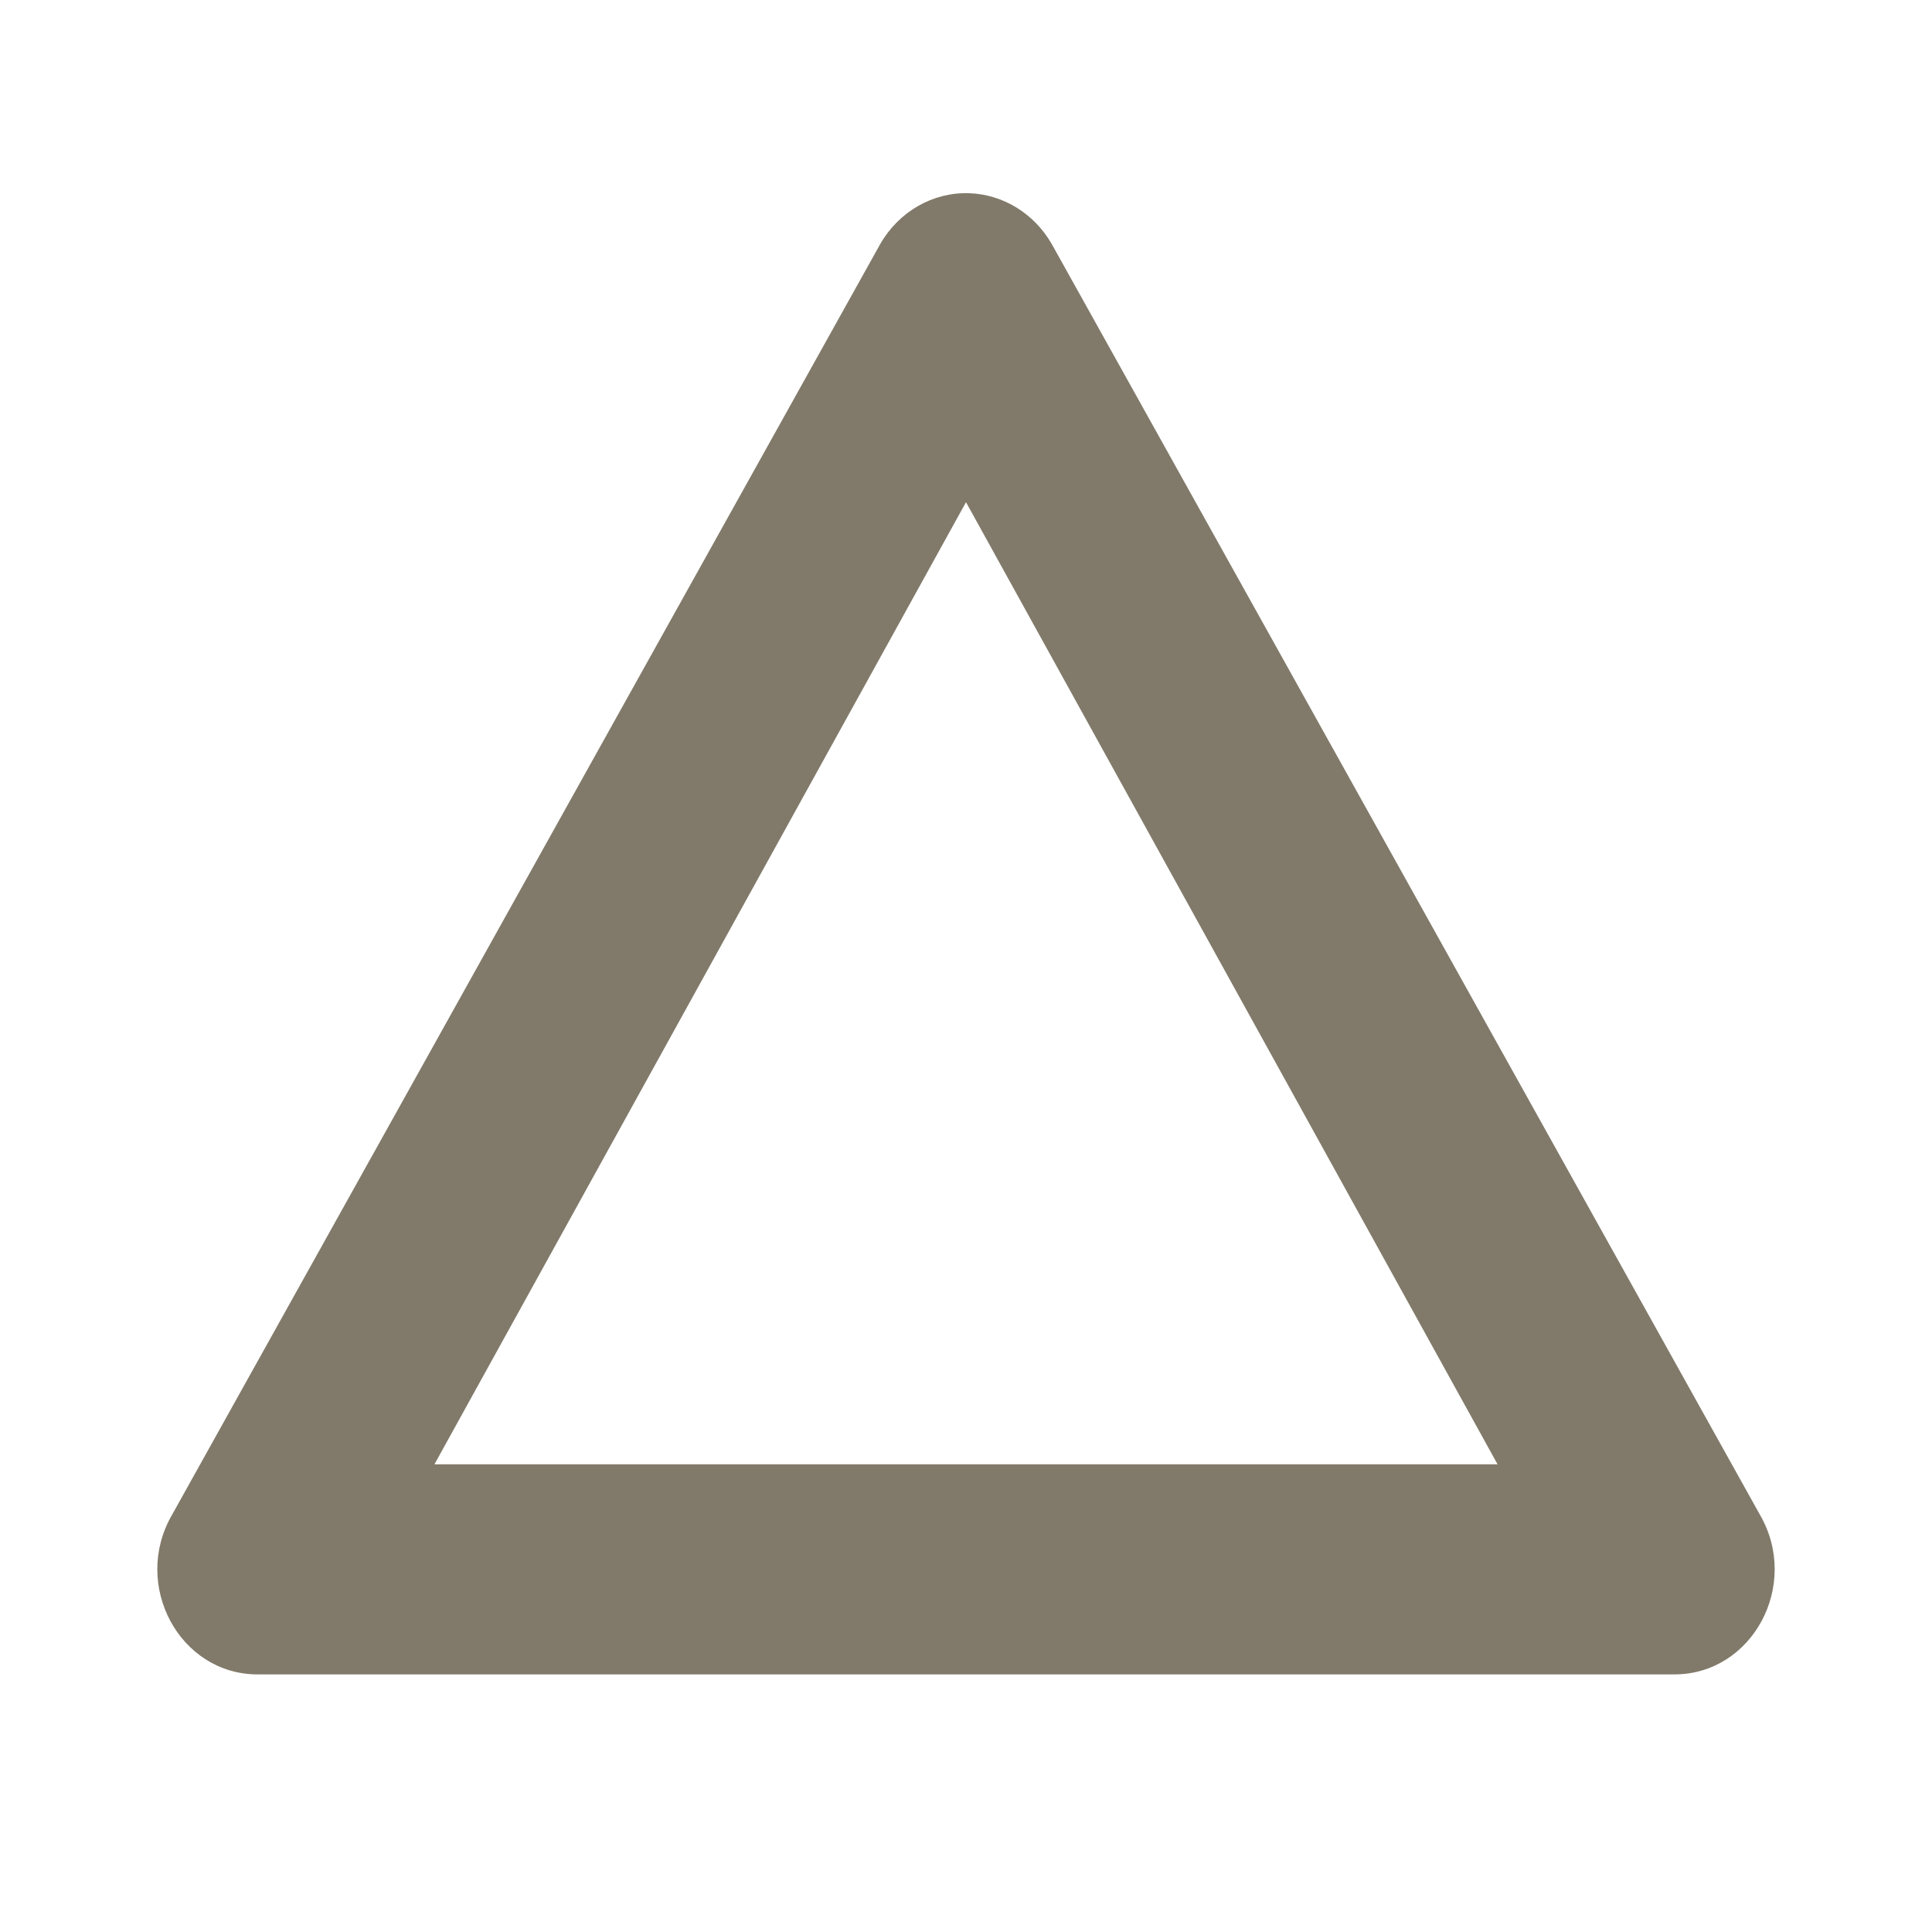
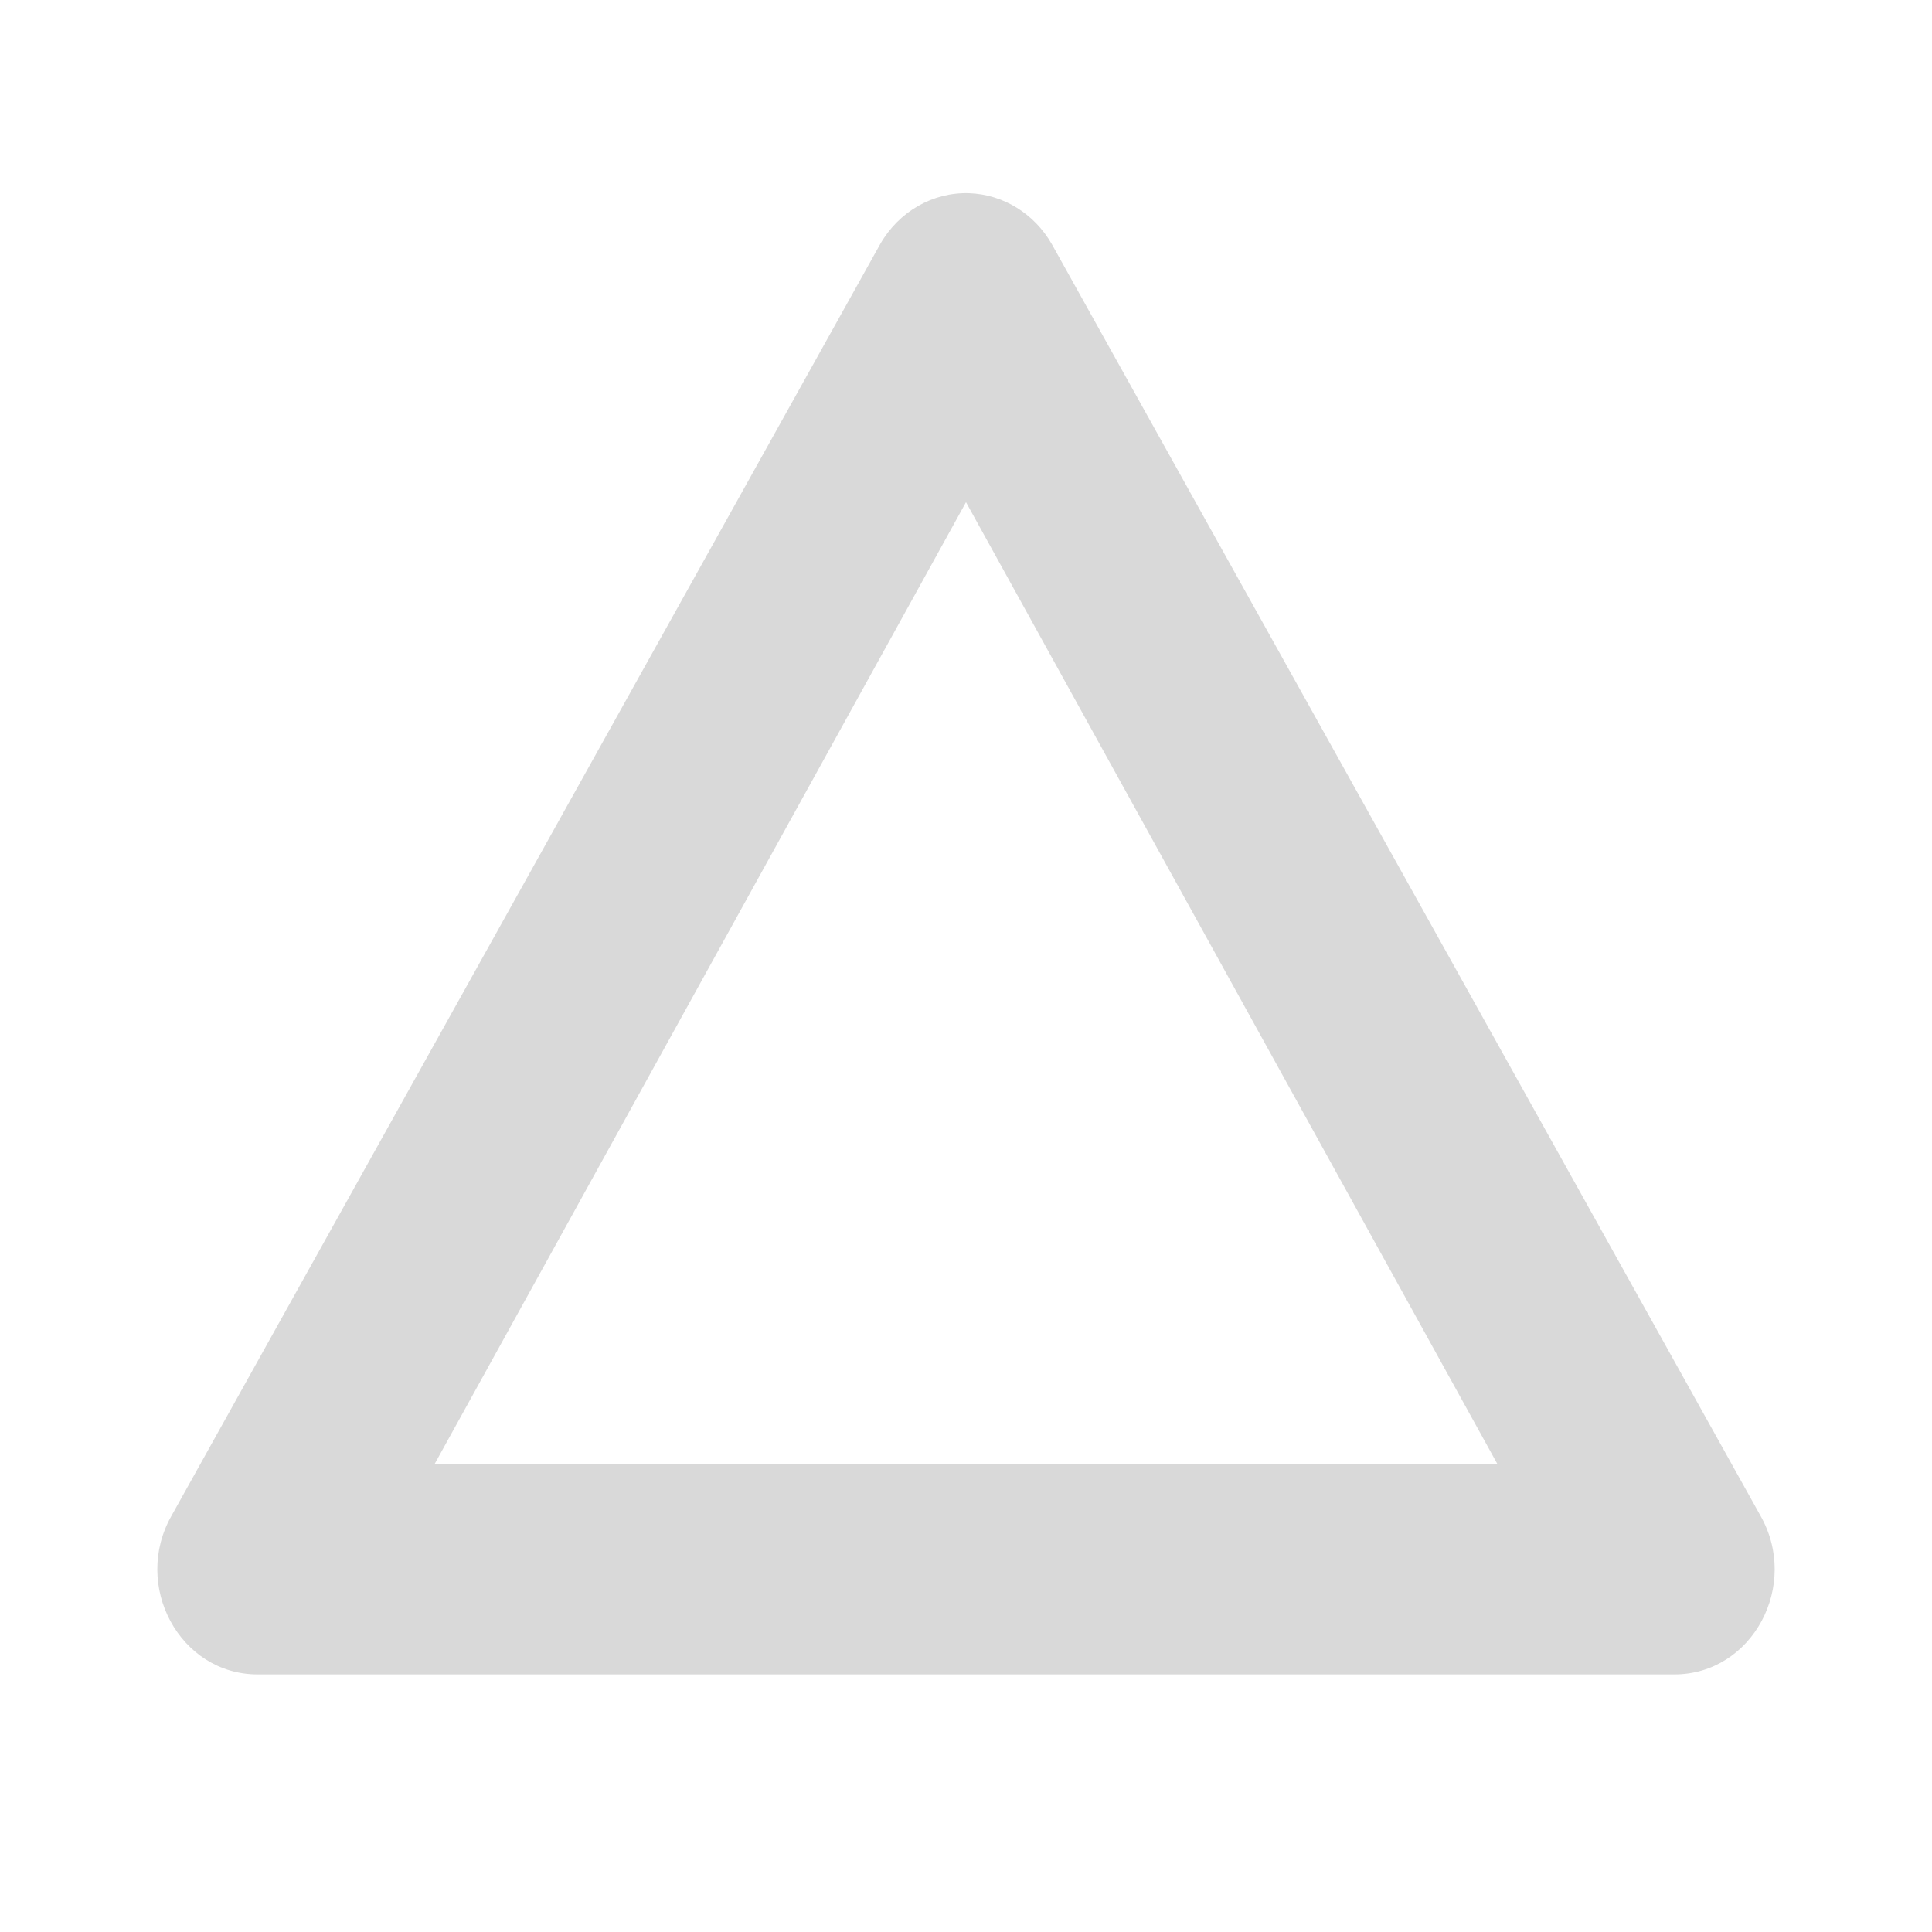
<svg xmlns="http://www.w3.org/2000/svg" version="1.1" id="svg4619" x="0px" y="0px" width="15px" height="15px" viewBox="0 0 15 15" style="enable-background:new 0 0 15 15;" xml:space="preserve">
  <defs id="defs6" />
-   <path id="rect3338" d="M7.524,1.5  C7.243,1.491,6.979,1.642,6.834,1.895l-5.5,9.869C1.022,12.308,1.395,13,2,13h11  c0.605-0,0.978-0.692,0.666-1.236l-5.5-9.869C8.03,1.658,7.788,1.509,7.524,1.5z M7.5,3.899l4.127,7.47  H3.373L7.5,3.899z" style="fill-rule:nonzero;stroke:none;stroke-opacity:1;fill:#817a6a;fill-opacity:1" />
+   <path id="rect3338" d="M7.524,1.5  C7.243,1.491,6.979,1.642,6.834,1.895l-5.5,9.869C1.022,12.308,1.395,13,2,13h11  c0.605-0,0.978-0.692,0.666-1.236l-5.5-9.869C8.03,1.658,7.788,1.509,7.524,1.5z M7.5,3.899l4.127,7.47  H3.373L7.5,3.899z" style="fill-rule:nonzero;stroke:none;stroke-opacity:1;fill:#D9D9D9;fill-opacity:1" />
</svg>
